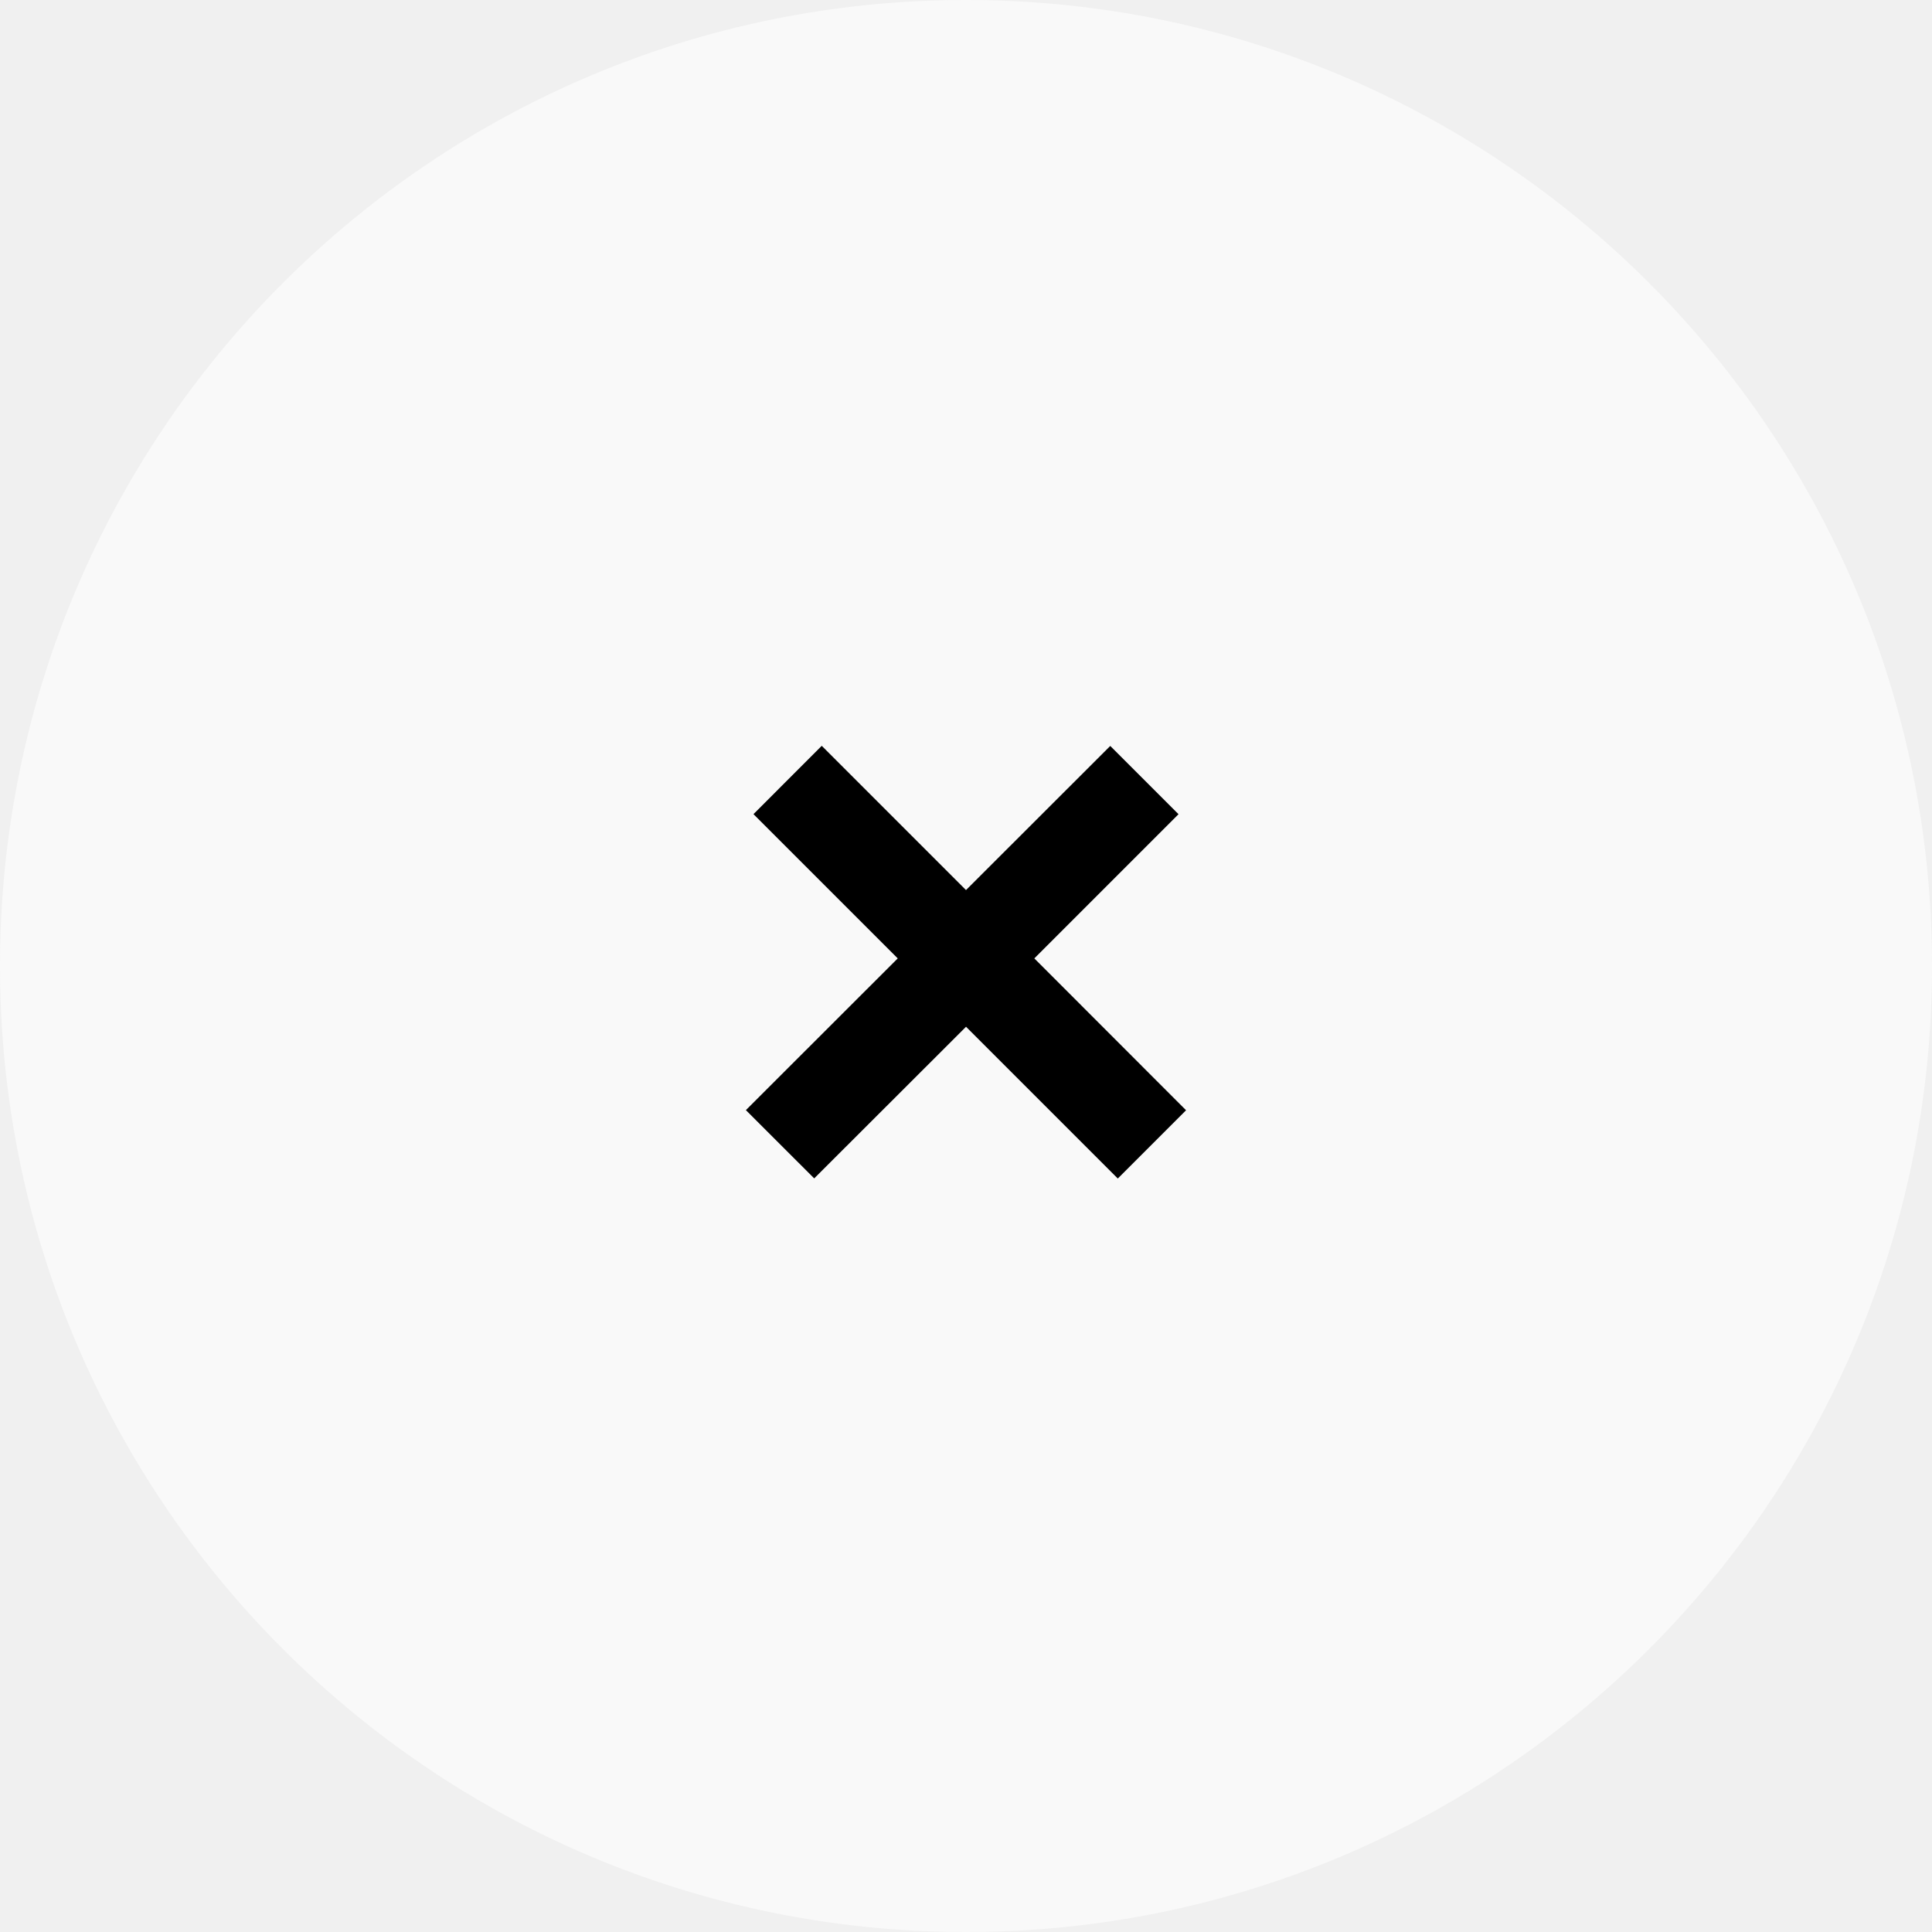
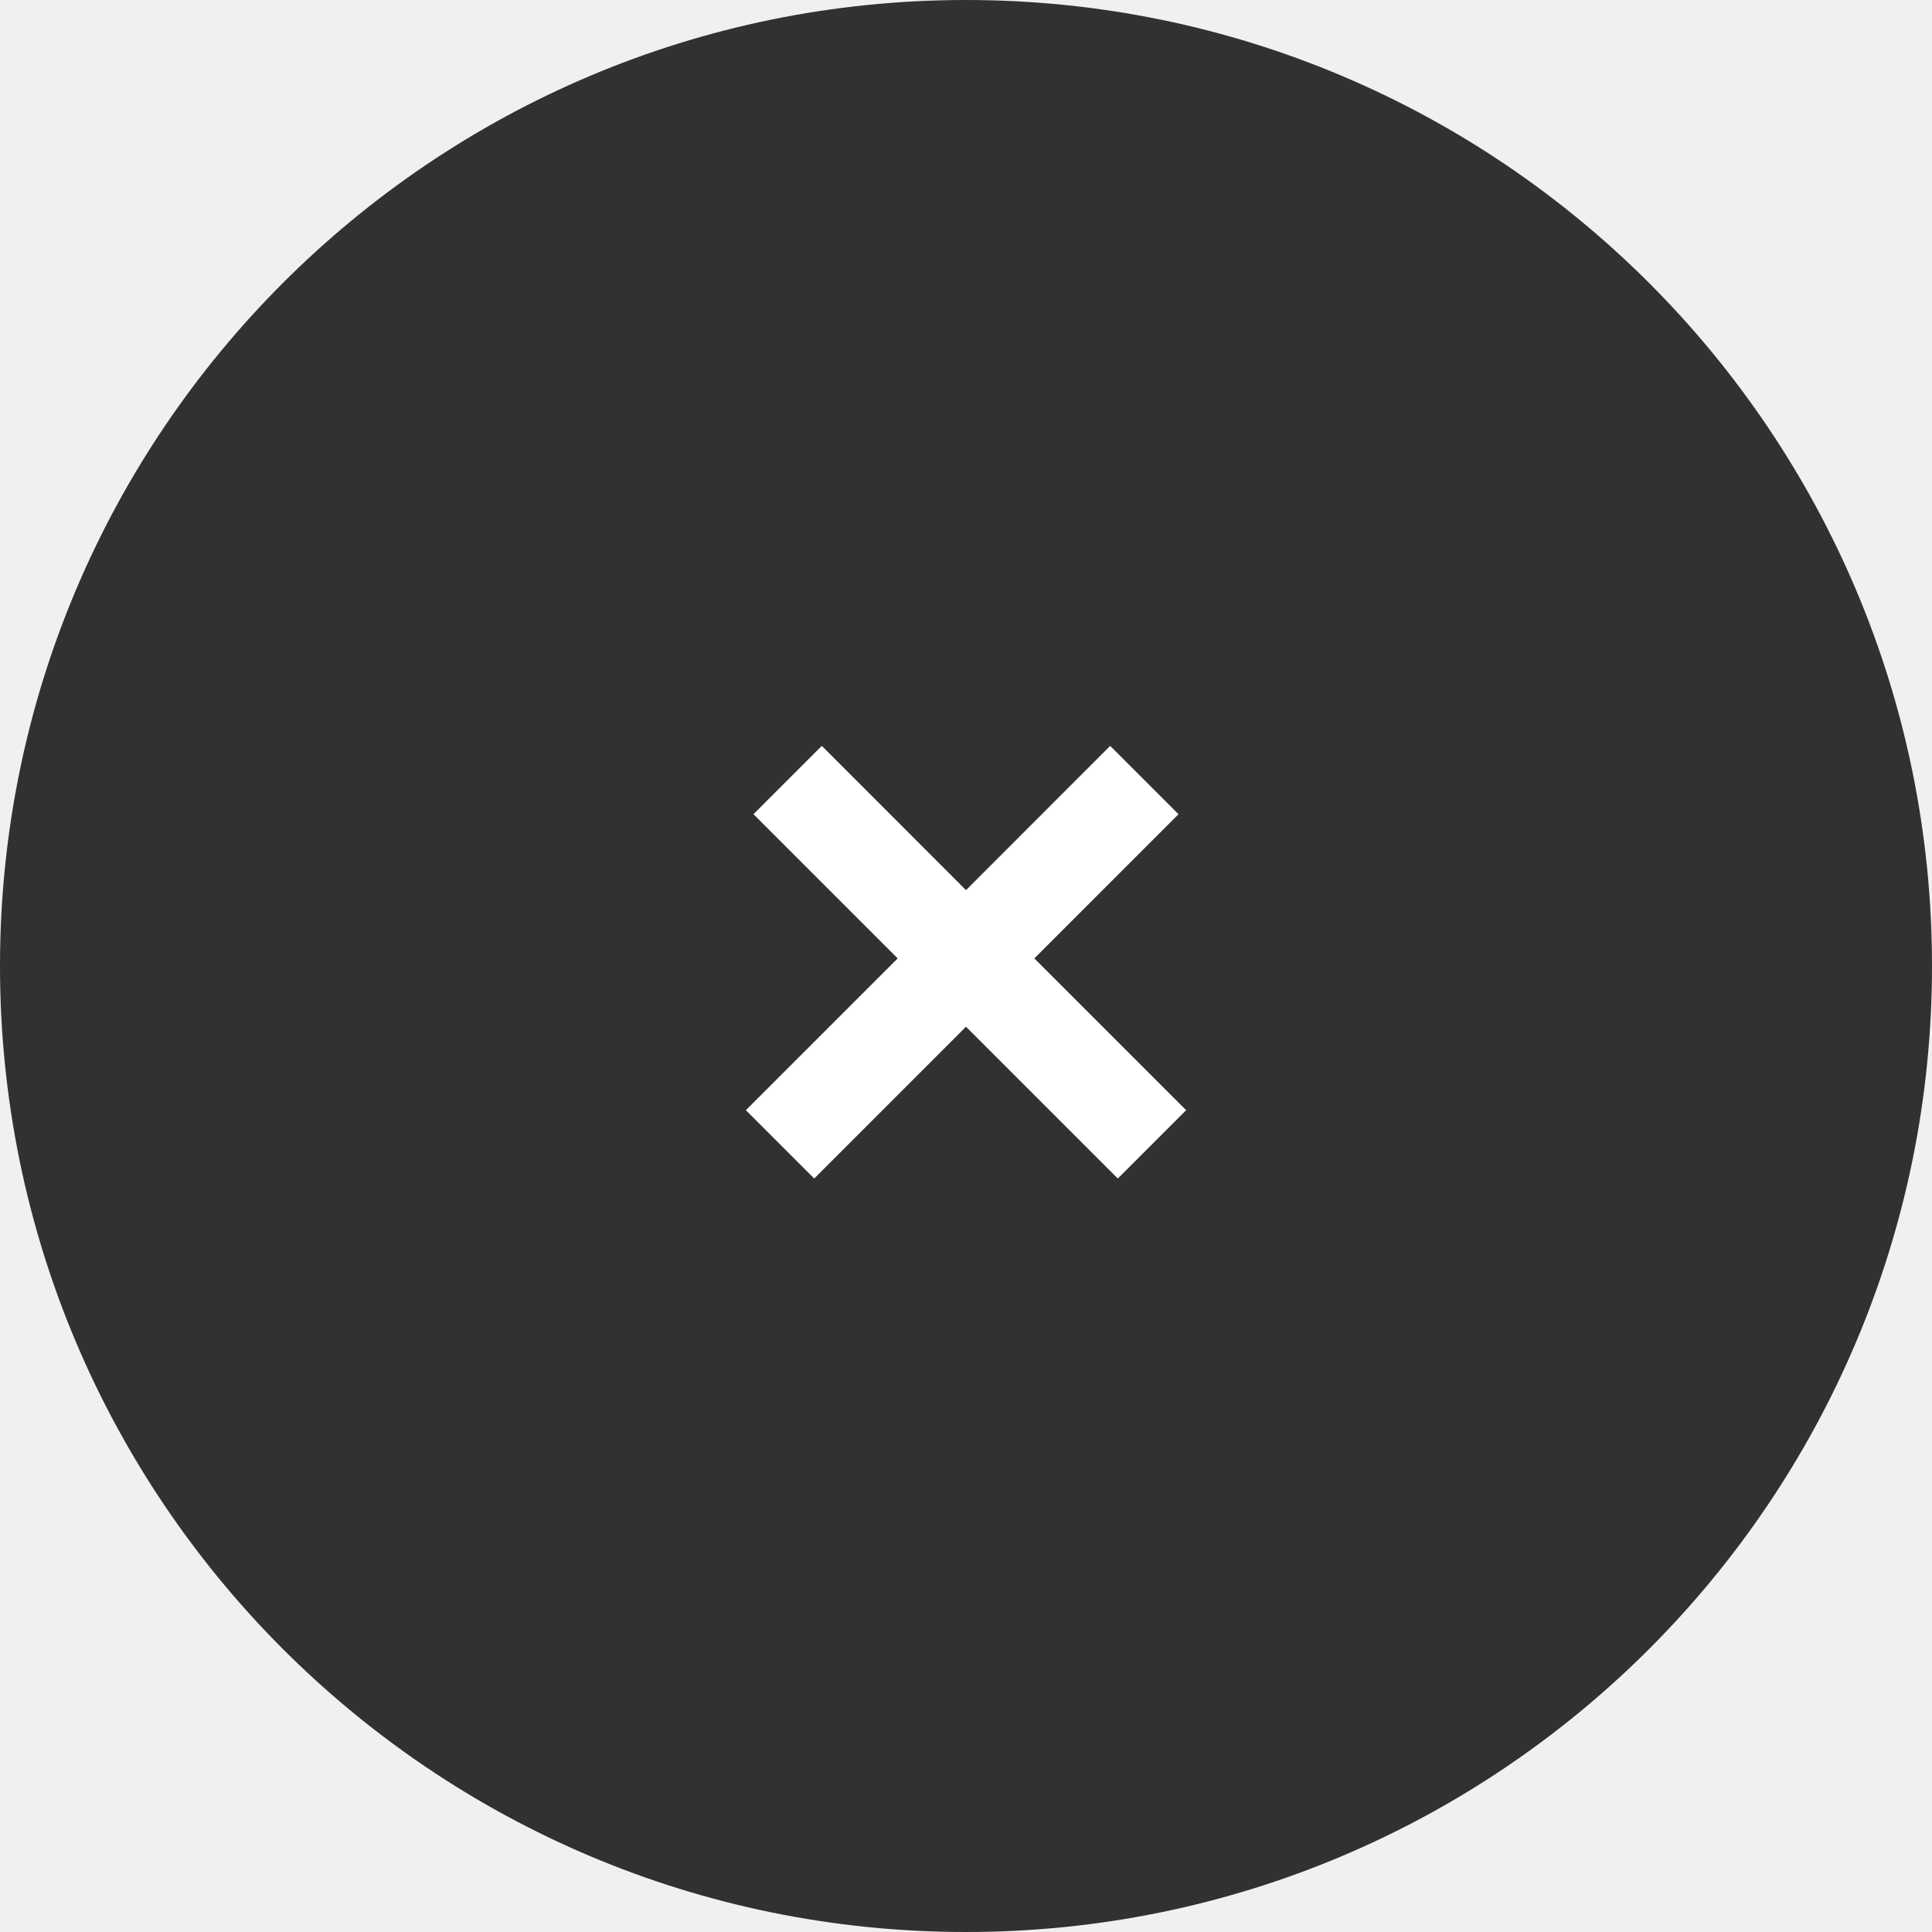
- <svg xmlns="http://www.w3.org/2000/svg" width="30" height="30" fill="none">
-   <rect width="30" height="30" fill="#F9F9F9" rx="15" />
-   <path fill="#000" fill-rule="evenodd" d="m15 15.943 2.357 2.357 1.06-1.06-2.356-2.358 2.239-2.239-1.06-1.06L15 13.821l-2.24-2.24-1.06 1.061 2.24 2.24-2.358 2.356 1.061 1.06L15 15.944Z" clip-rule="evenodd" />
+ <svg xmlns="http://www.w3.org/2000/svg" width="30" height="30" viewBox="0 0 30 30" fill="none">
+   <rect width="30" height="30" rx="15" fill="#313131" />
+   <path fill-rule="evenodd" clip-rule="evenodd" d="M15 15.943L17.357 18.3L18.418 17.239L16.061 14.882L18.3 12.643L17.239 11.582L15 13.822L12.761 11.582L11.7 12.643L13.939 14.882L11.582 17.239L12.643 18.3L15 15.943Z" fill="white" />
</svg>
